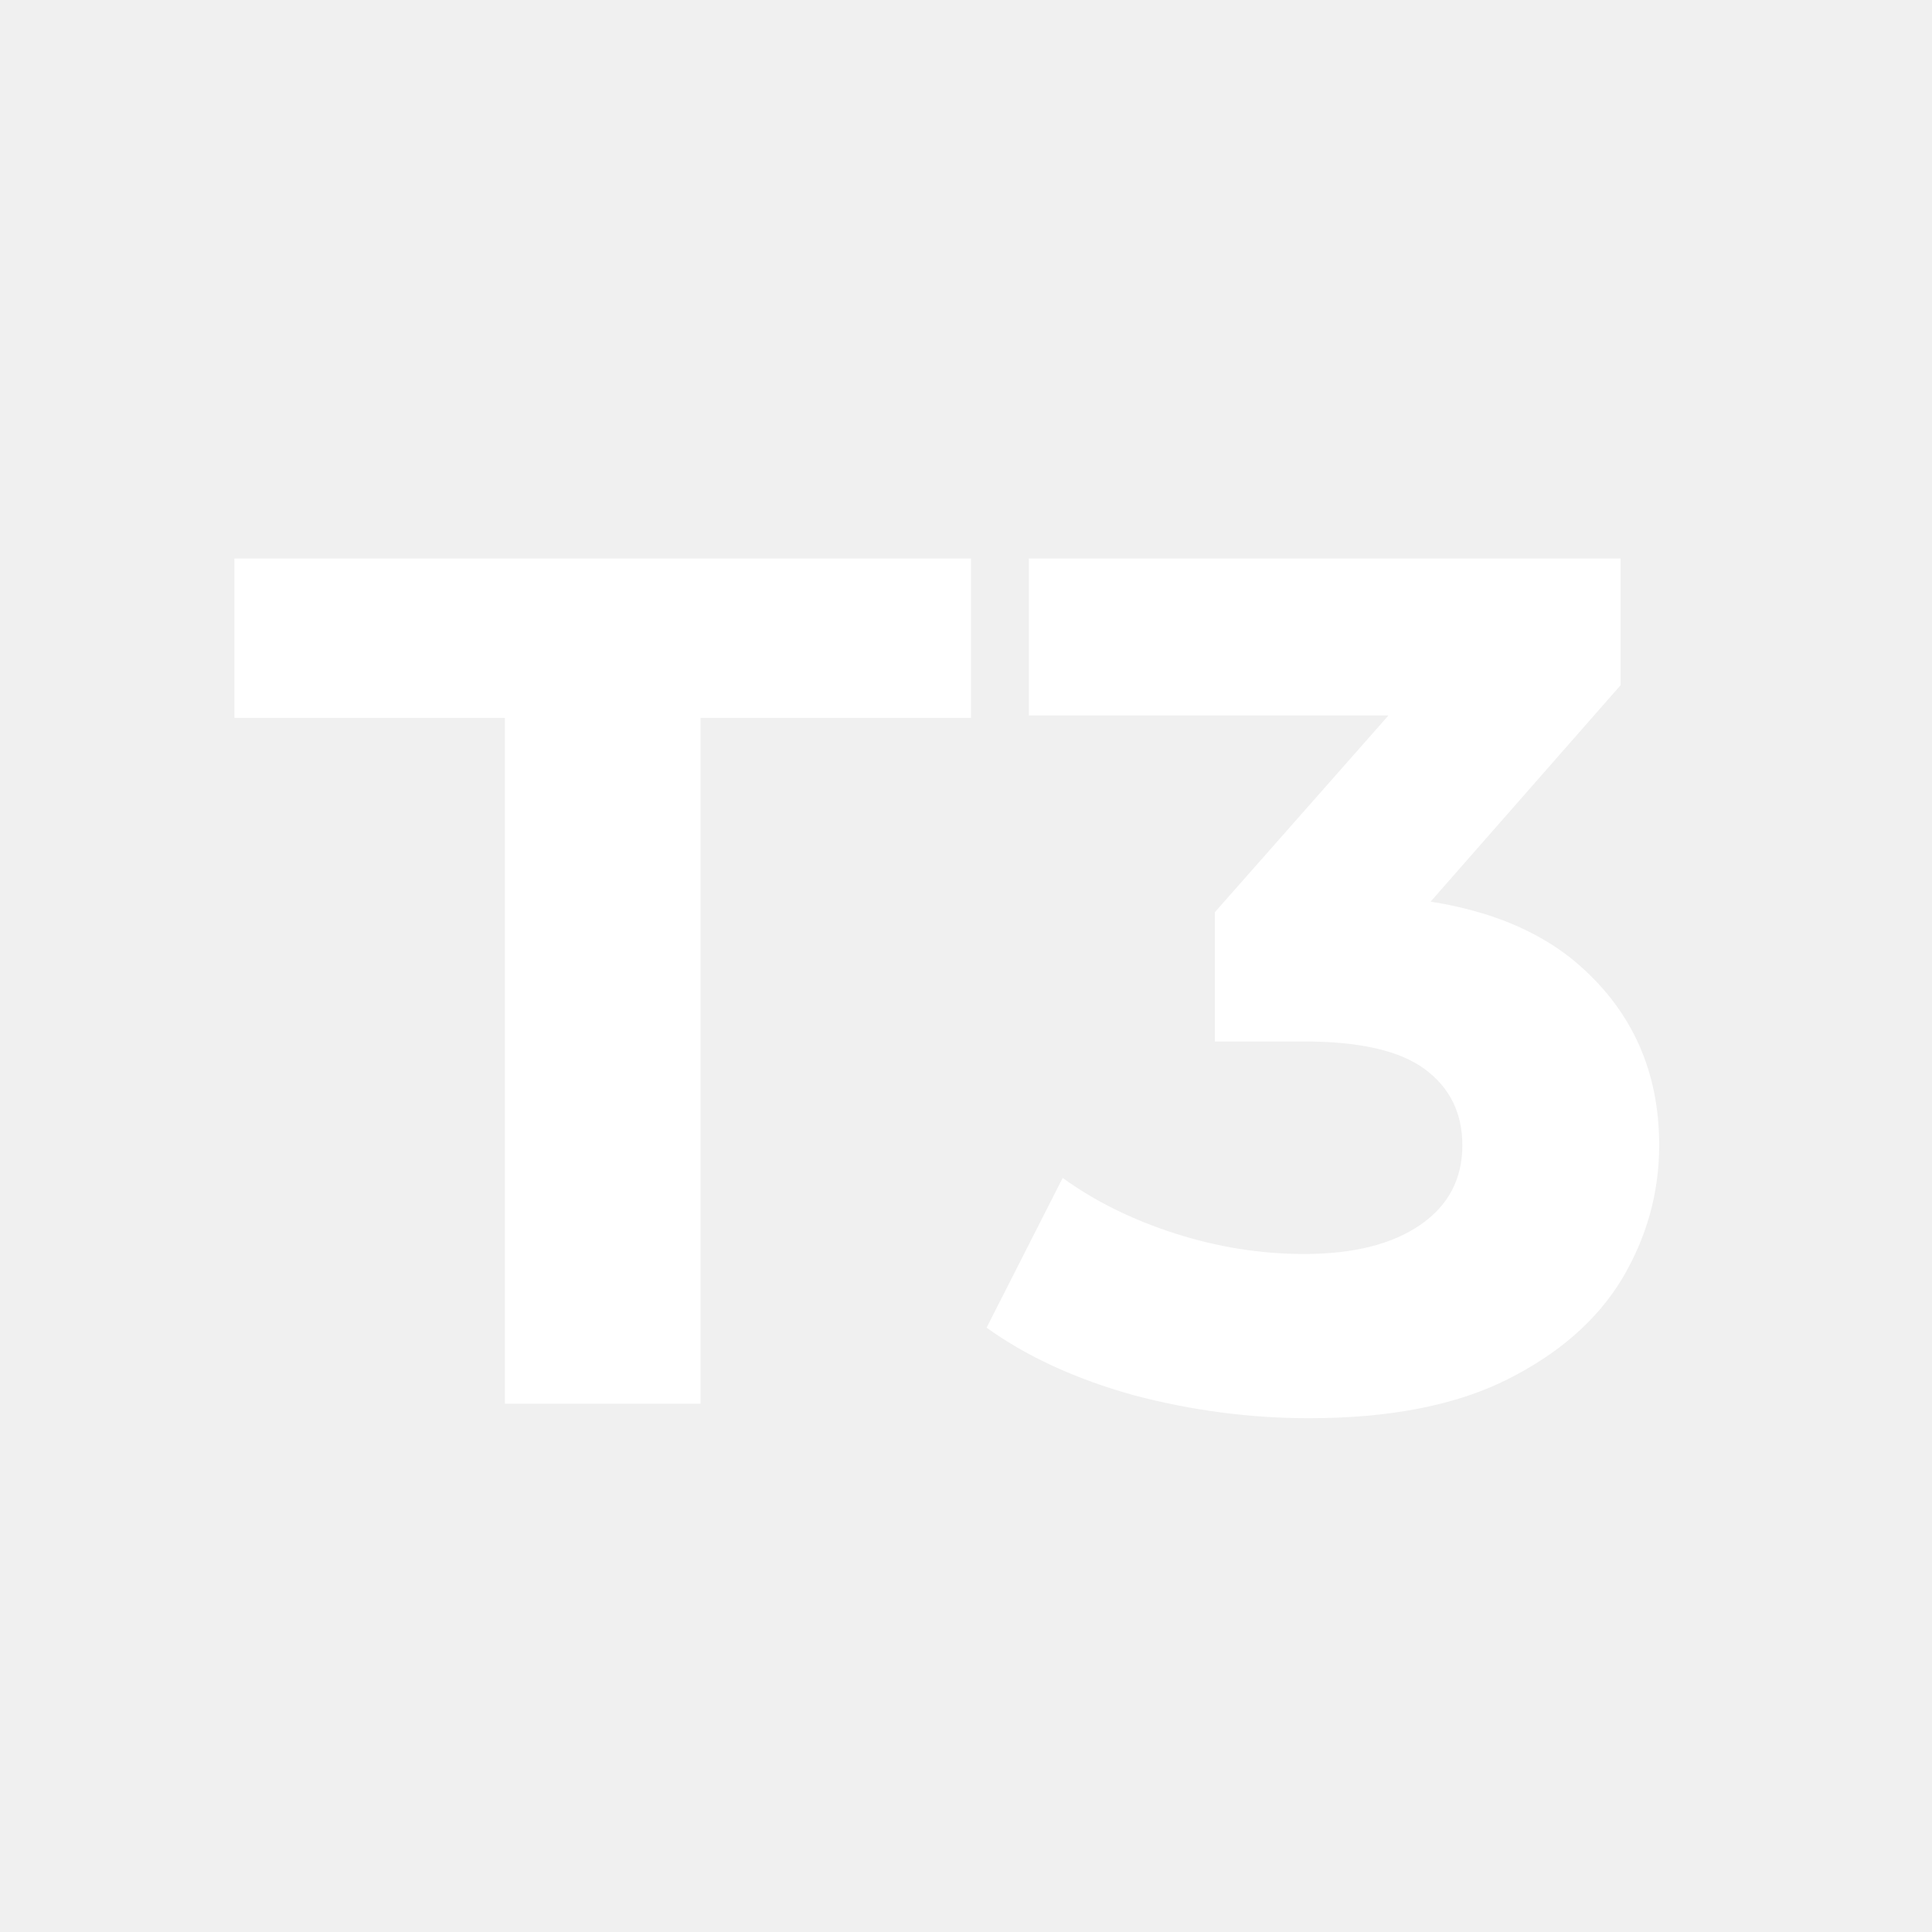
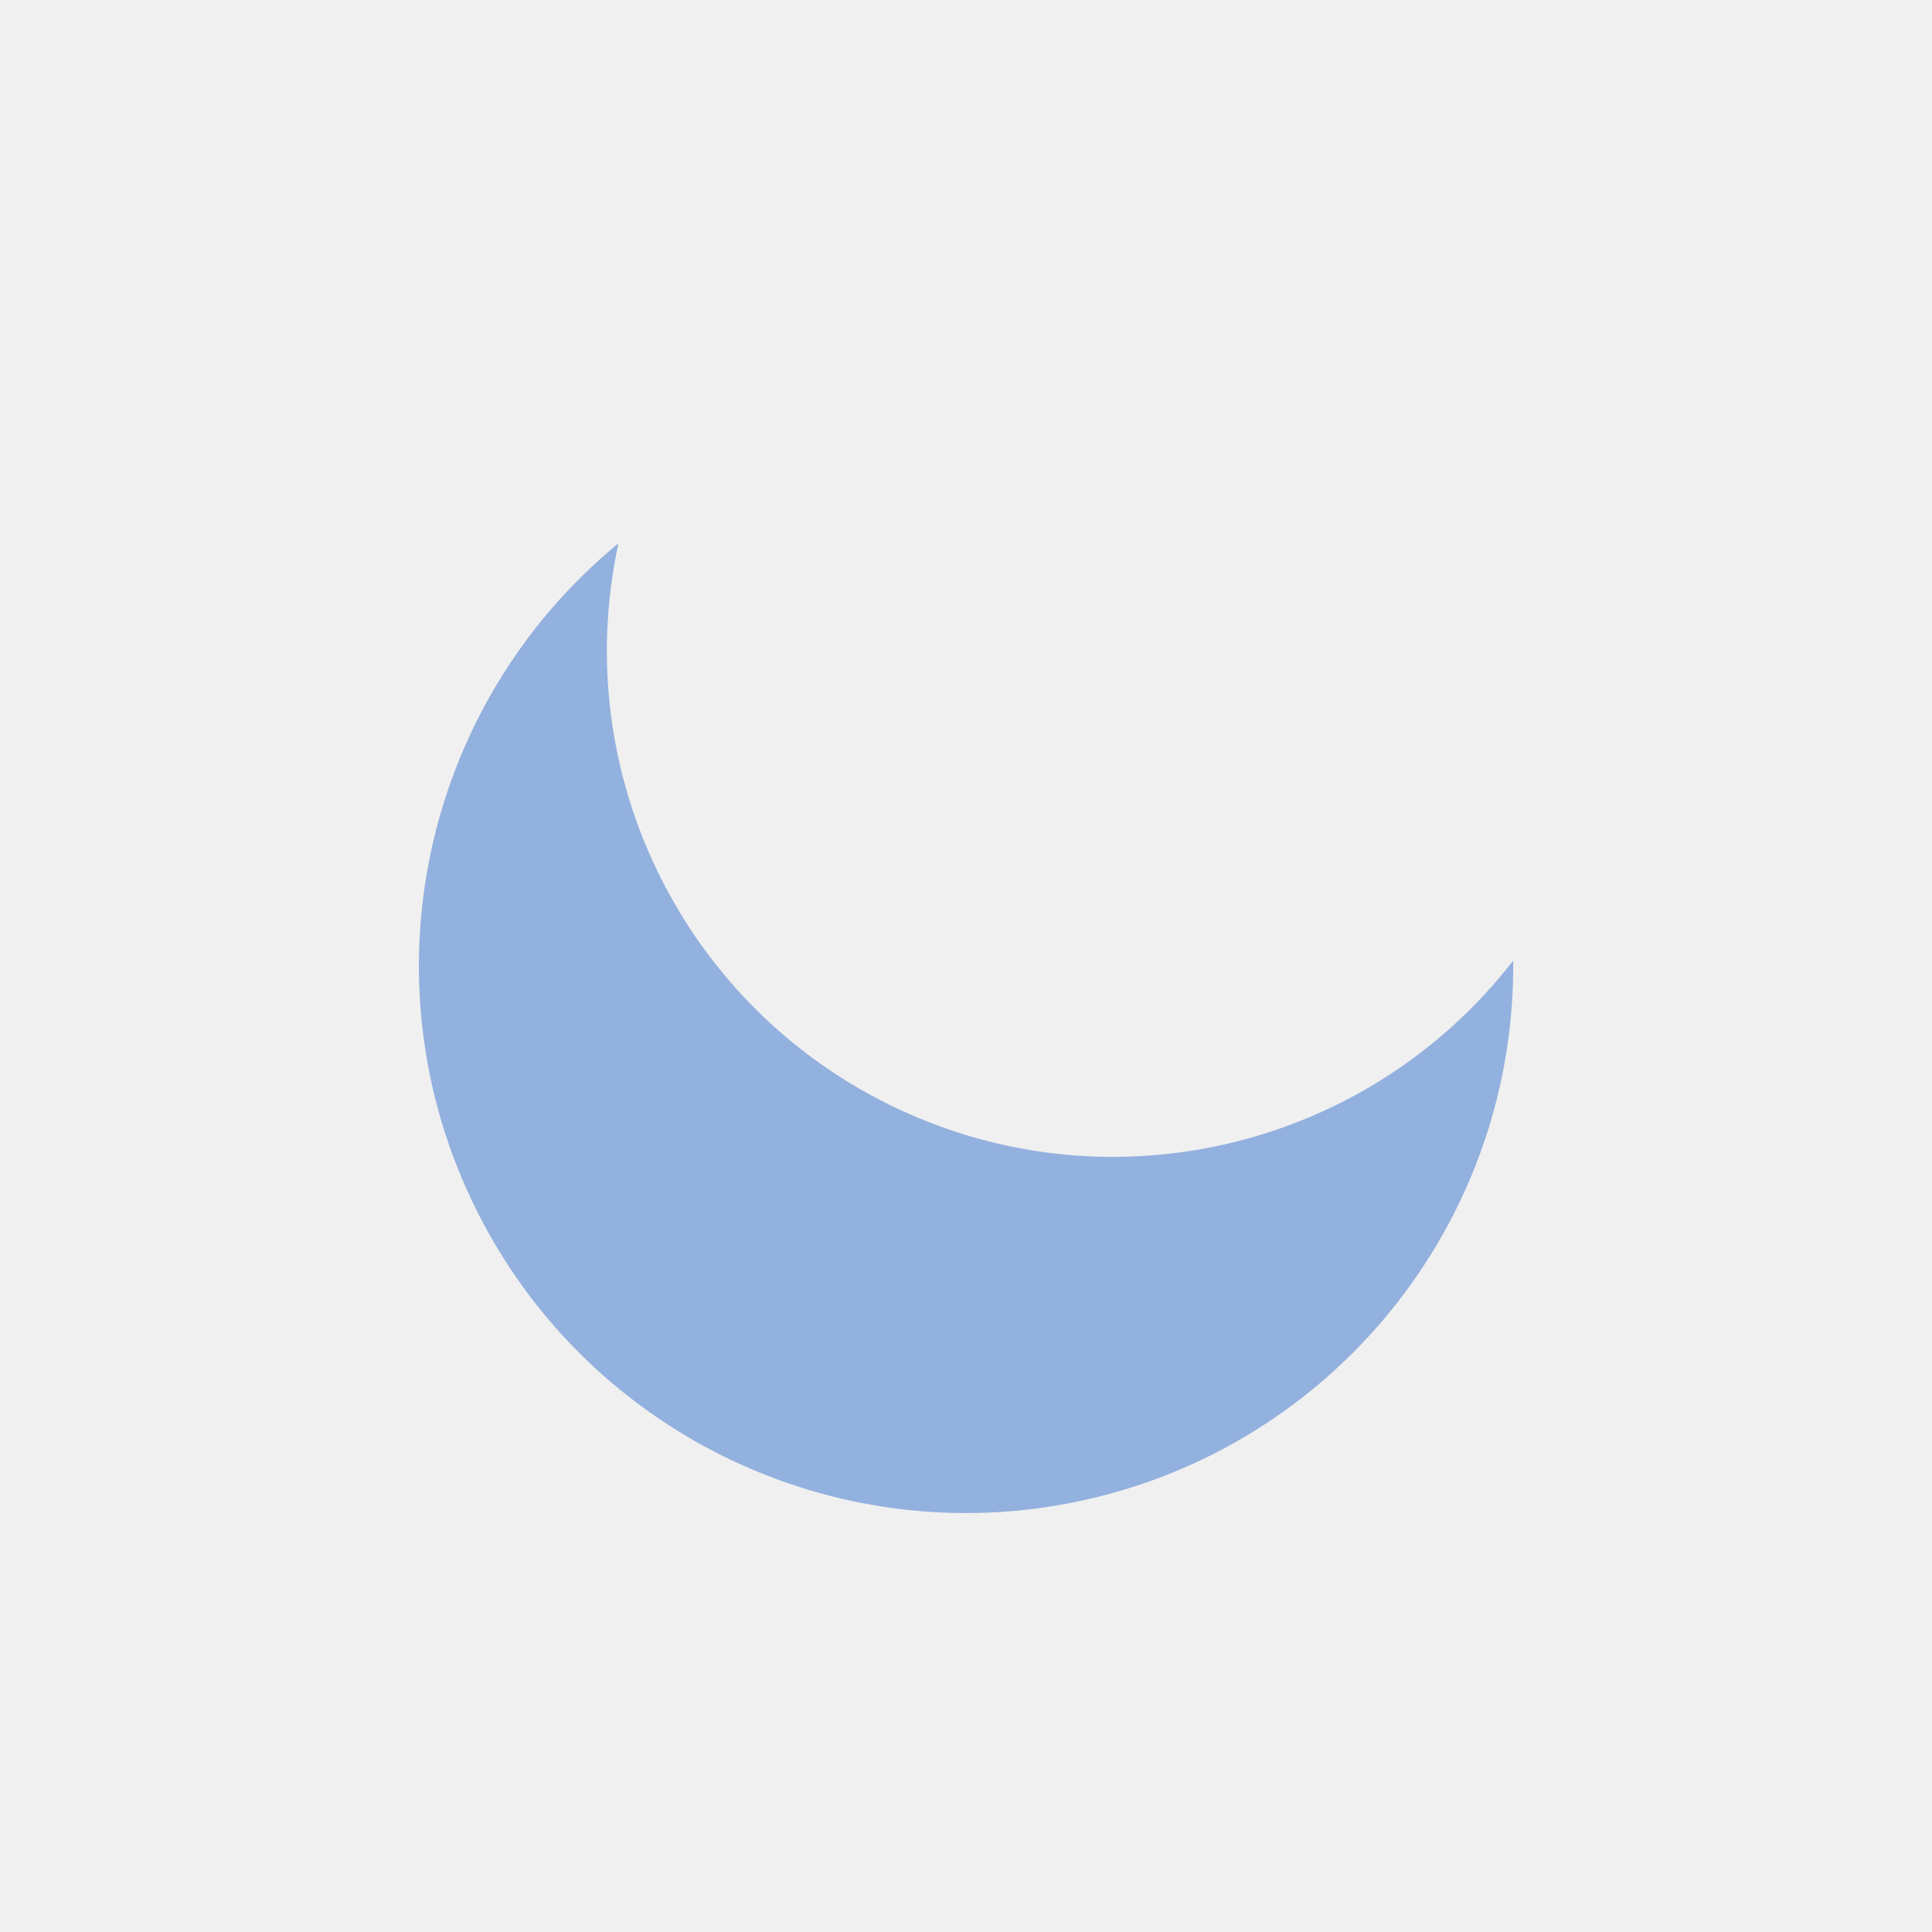
<svg xmlns="http://www.w3.org/2000/svg" width="128" height="128" viewBox="0 0 128 128" fill="none">
-   <path d="M33.451 93V47.56H15.531V37H64.331V47.56H46.411V93H33.451ZM86.725 93.96C82.832 93.96 78.965 93.453 75.125 92.44C71.285 91.373 68.032 89.88 65.365 87.96L70.405 78.04C72.539 79.587 75.019 80.813 77.845 81.72C80.672 82.627 83.525 83.08 86.405 83.08C89.659 83.08 92.219 82.44 94.085 81.16C95.952 79.88 96.885 78.12 96.885 75.88C96.885 73.747 96.059 72.067 94.405 70.84C92.752 69.613 90.085 69 86.405 69H80.485V60.44L96.085 42.76L97.525 47.4H68.165V37H107.365V45.4L91.845 63.08L85.285 59.32H89.045C95.925 59.32 101.125 60.867 104.645 63.96C108.165 67.053 109.925 71.027 109.925 75.88C109.925 79.027 109.099 81.987 107.445 84.76C105.792 87.48 103.259 89.693 99.845 91.4C96.432 93.107 92.059 93.96 86.725 93.96Z" fill="white" />
+   <g transform="rotate(-20 64 64)">
+     <path d="M51.94 29.81 A36.25 36.25 0 1 0 98.19 76.06 A33.53 33.53 0 0 1 51.94 29.81 Z" fill="#93b1de" />
+   </g>
</svg>
